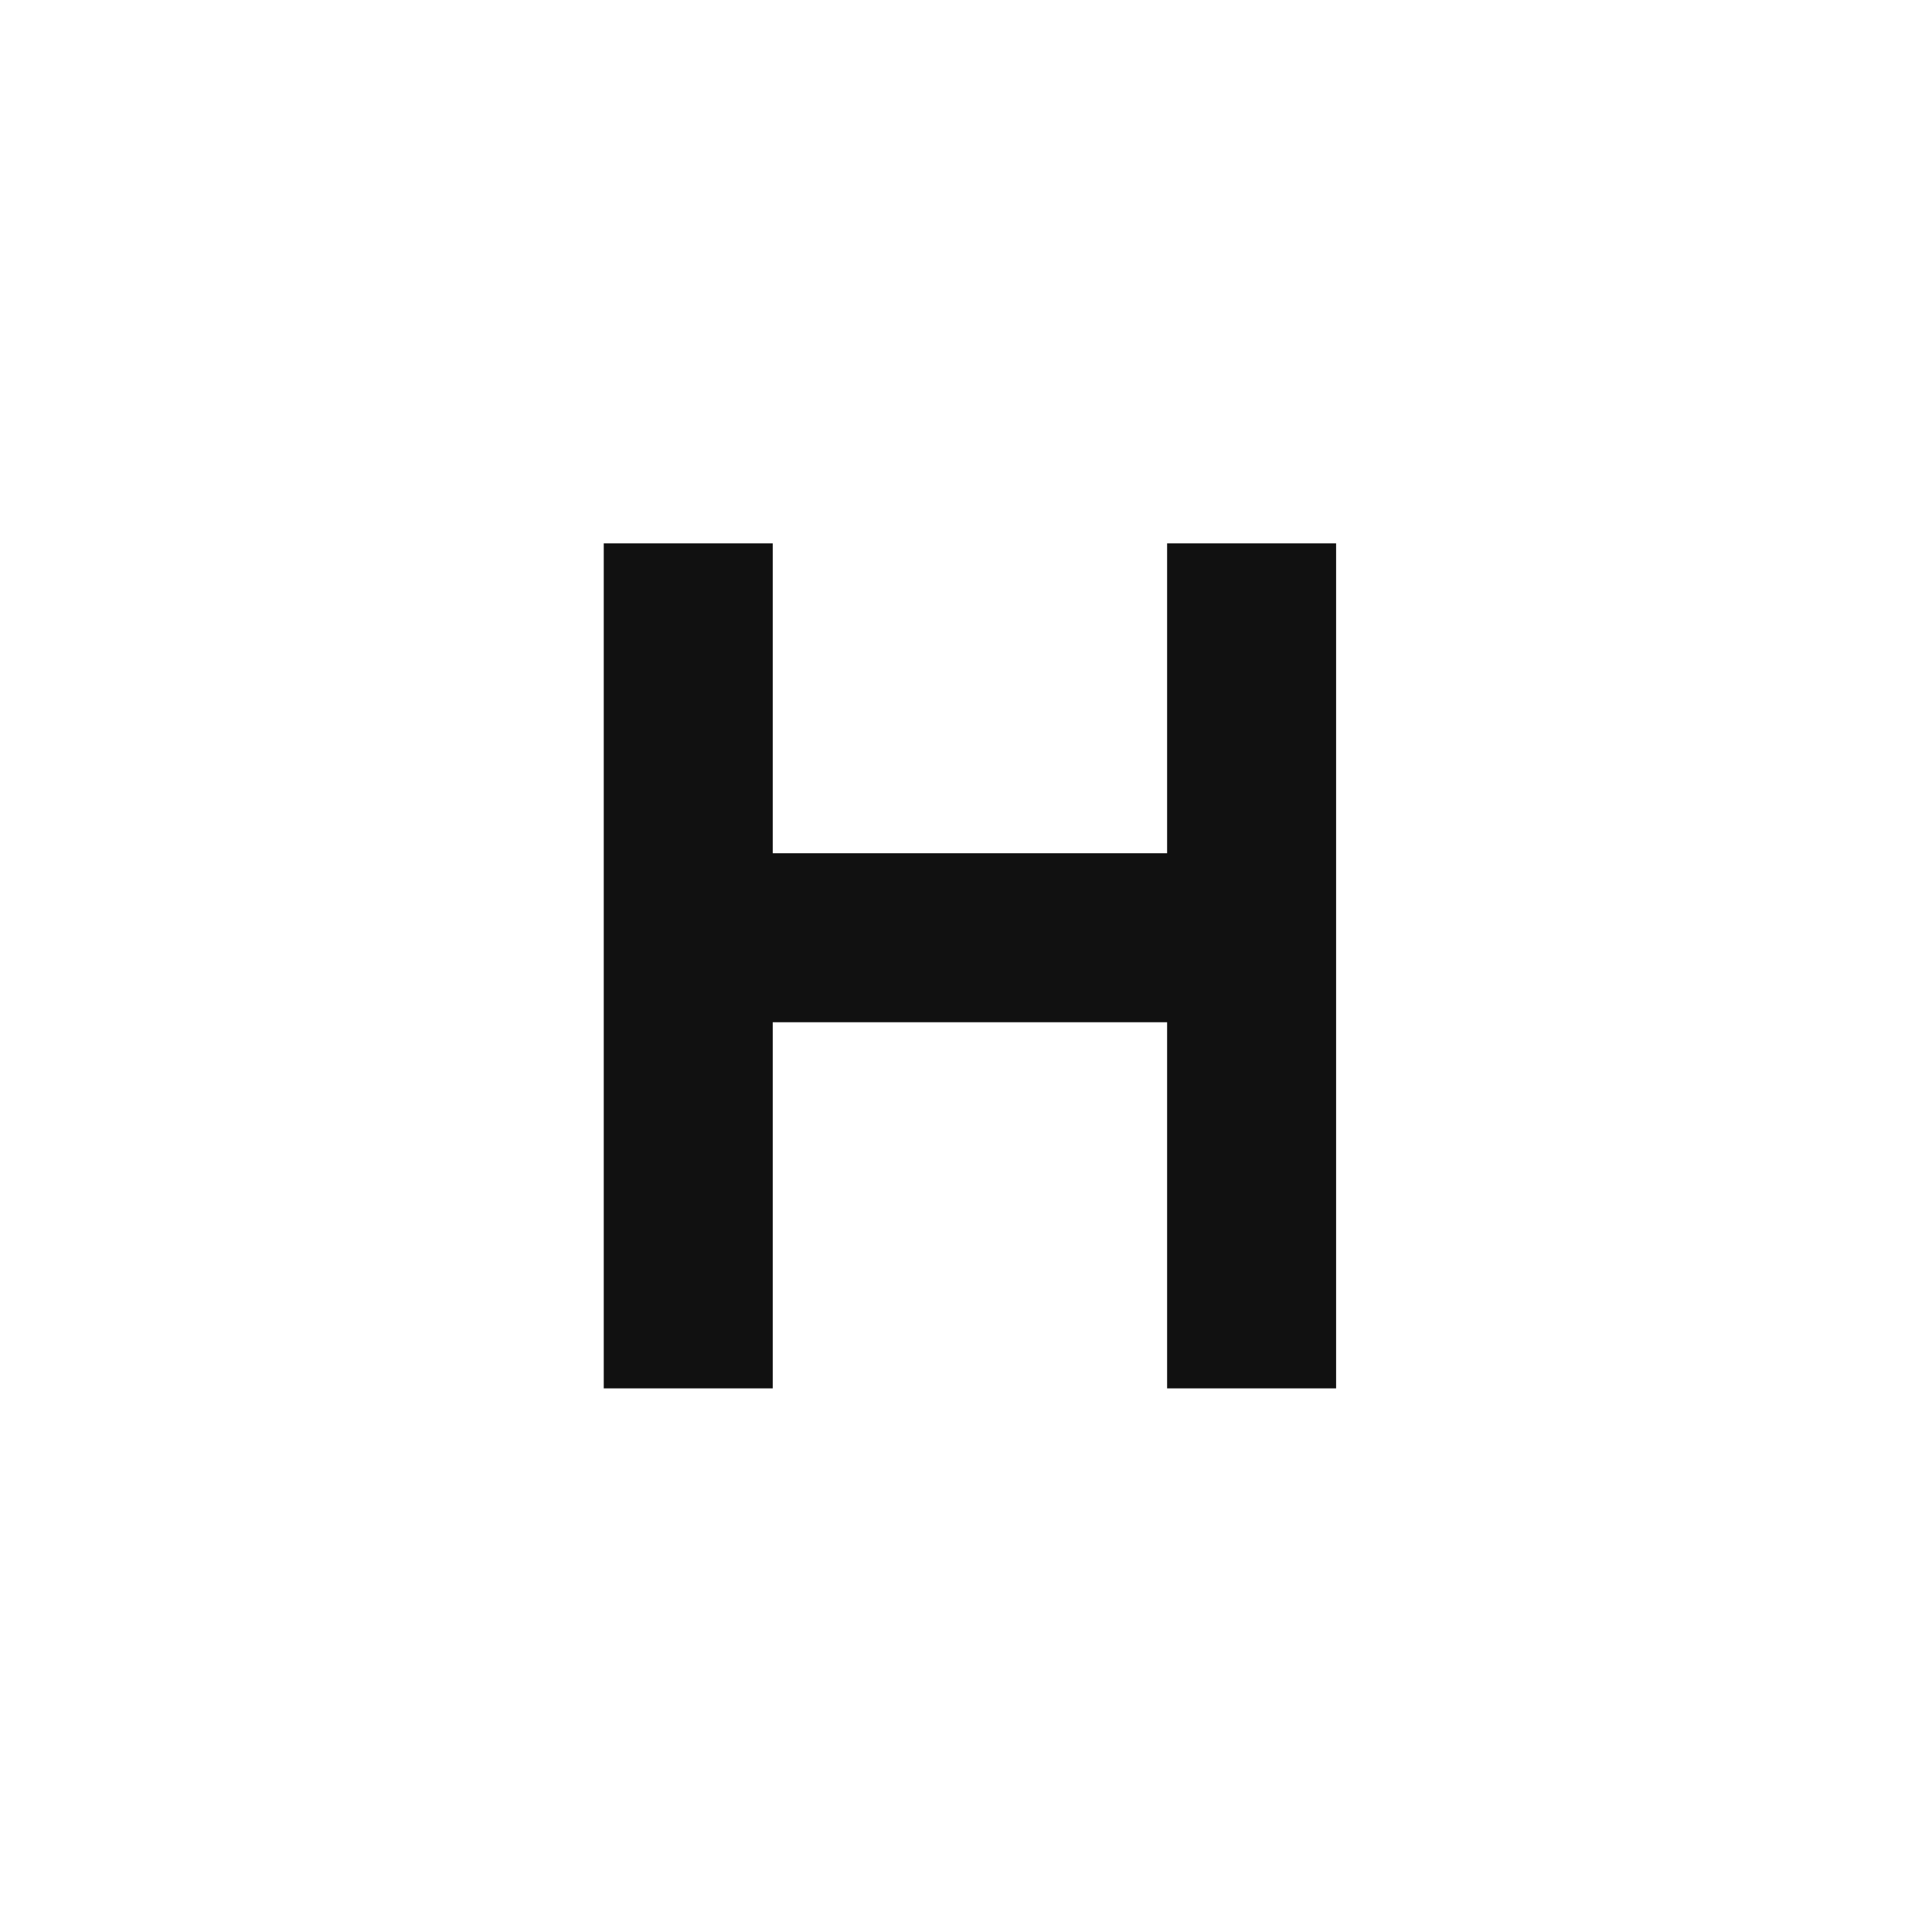
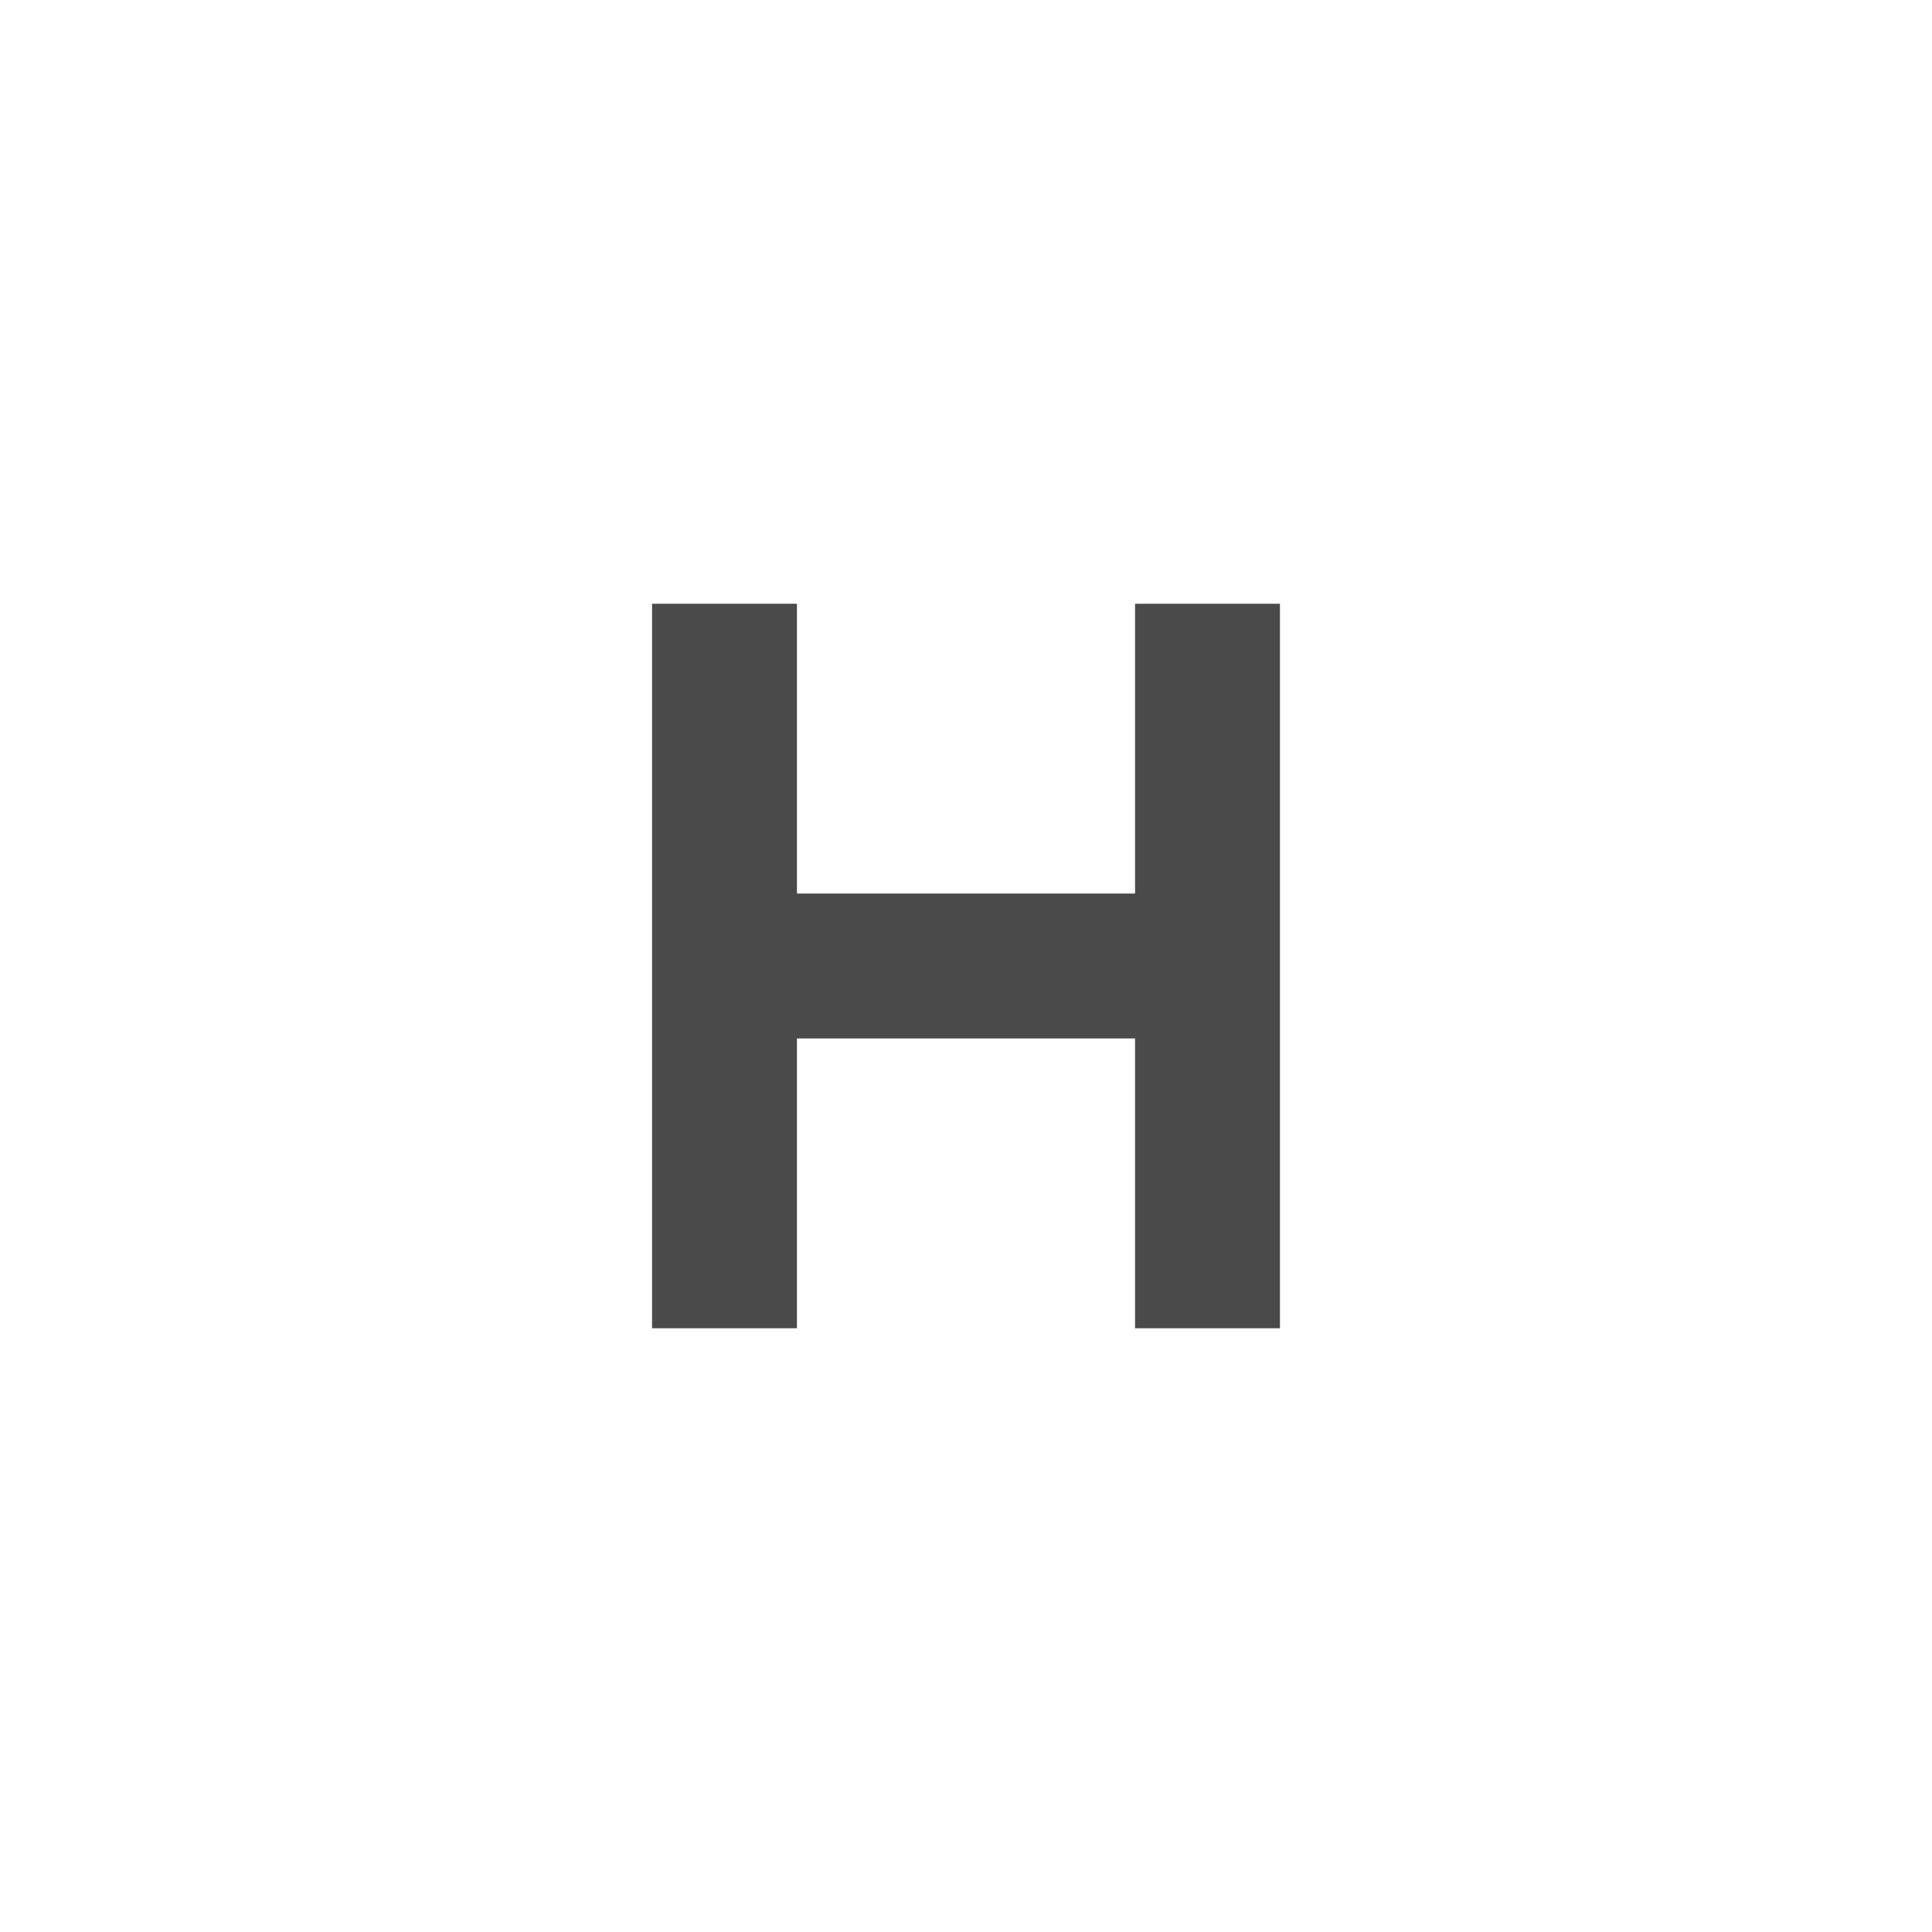
<svg xmlns="http://www.w3.org/2000/svg" width="32px" height="32px" viewBox="0 0 32 32" version="1.1">
  <defs />
-   <g id="Page-4" stroke="none" stroke-width="1" fill="none" fill-rule="evenodd">
-     <g id="Artboard" fill="#111111">
-       <g id="Group" transform="translate(10, 9)">
-         <rect id="Rectangle-147" x="0" y="0" width="2.799" height="13.996" />
-         <rect id="Rectangle-147" x="9.331" y="0" width="2.799" height="13.996" />
-         <rect id="Rectangle-147" transform="translate(6.065, 6.531539) rotate(-90) translate(-6.065, -6.531539) " x="4.665" y="0.933" width="2.799" height="11.197" />
-       </g>
-     </g>
+   <g id="icon-heading" stroke="none" stroke-width="1" fill="none" fill-rule="evenodd">
+     <path d="M13.2,14.8 L18.8,14.8 L18.8,10 L21.2,10 L21.2,22 L18.8,22 L18.8,17.2 L13.2,17.2 L13.2,22 L10.8,22 L10.8,10 L13.2,10 L13.2,14.8 Z" id="Combined-Shape" fill="#4A4A4A" fill-rule="nonzero" />
  </g>
</svg>
